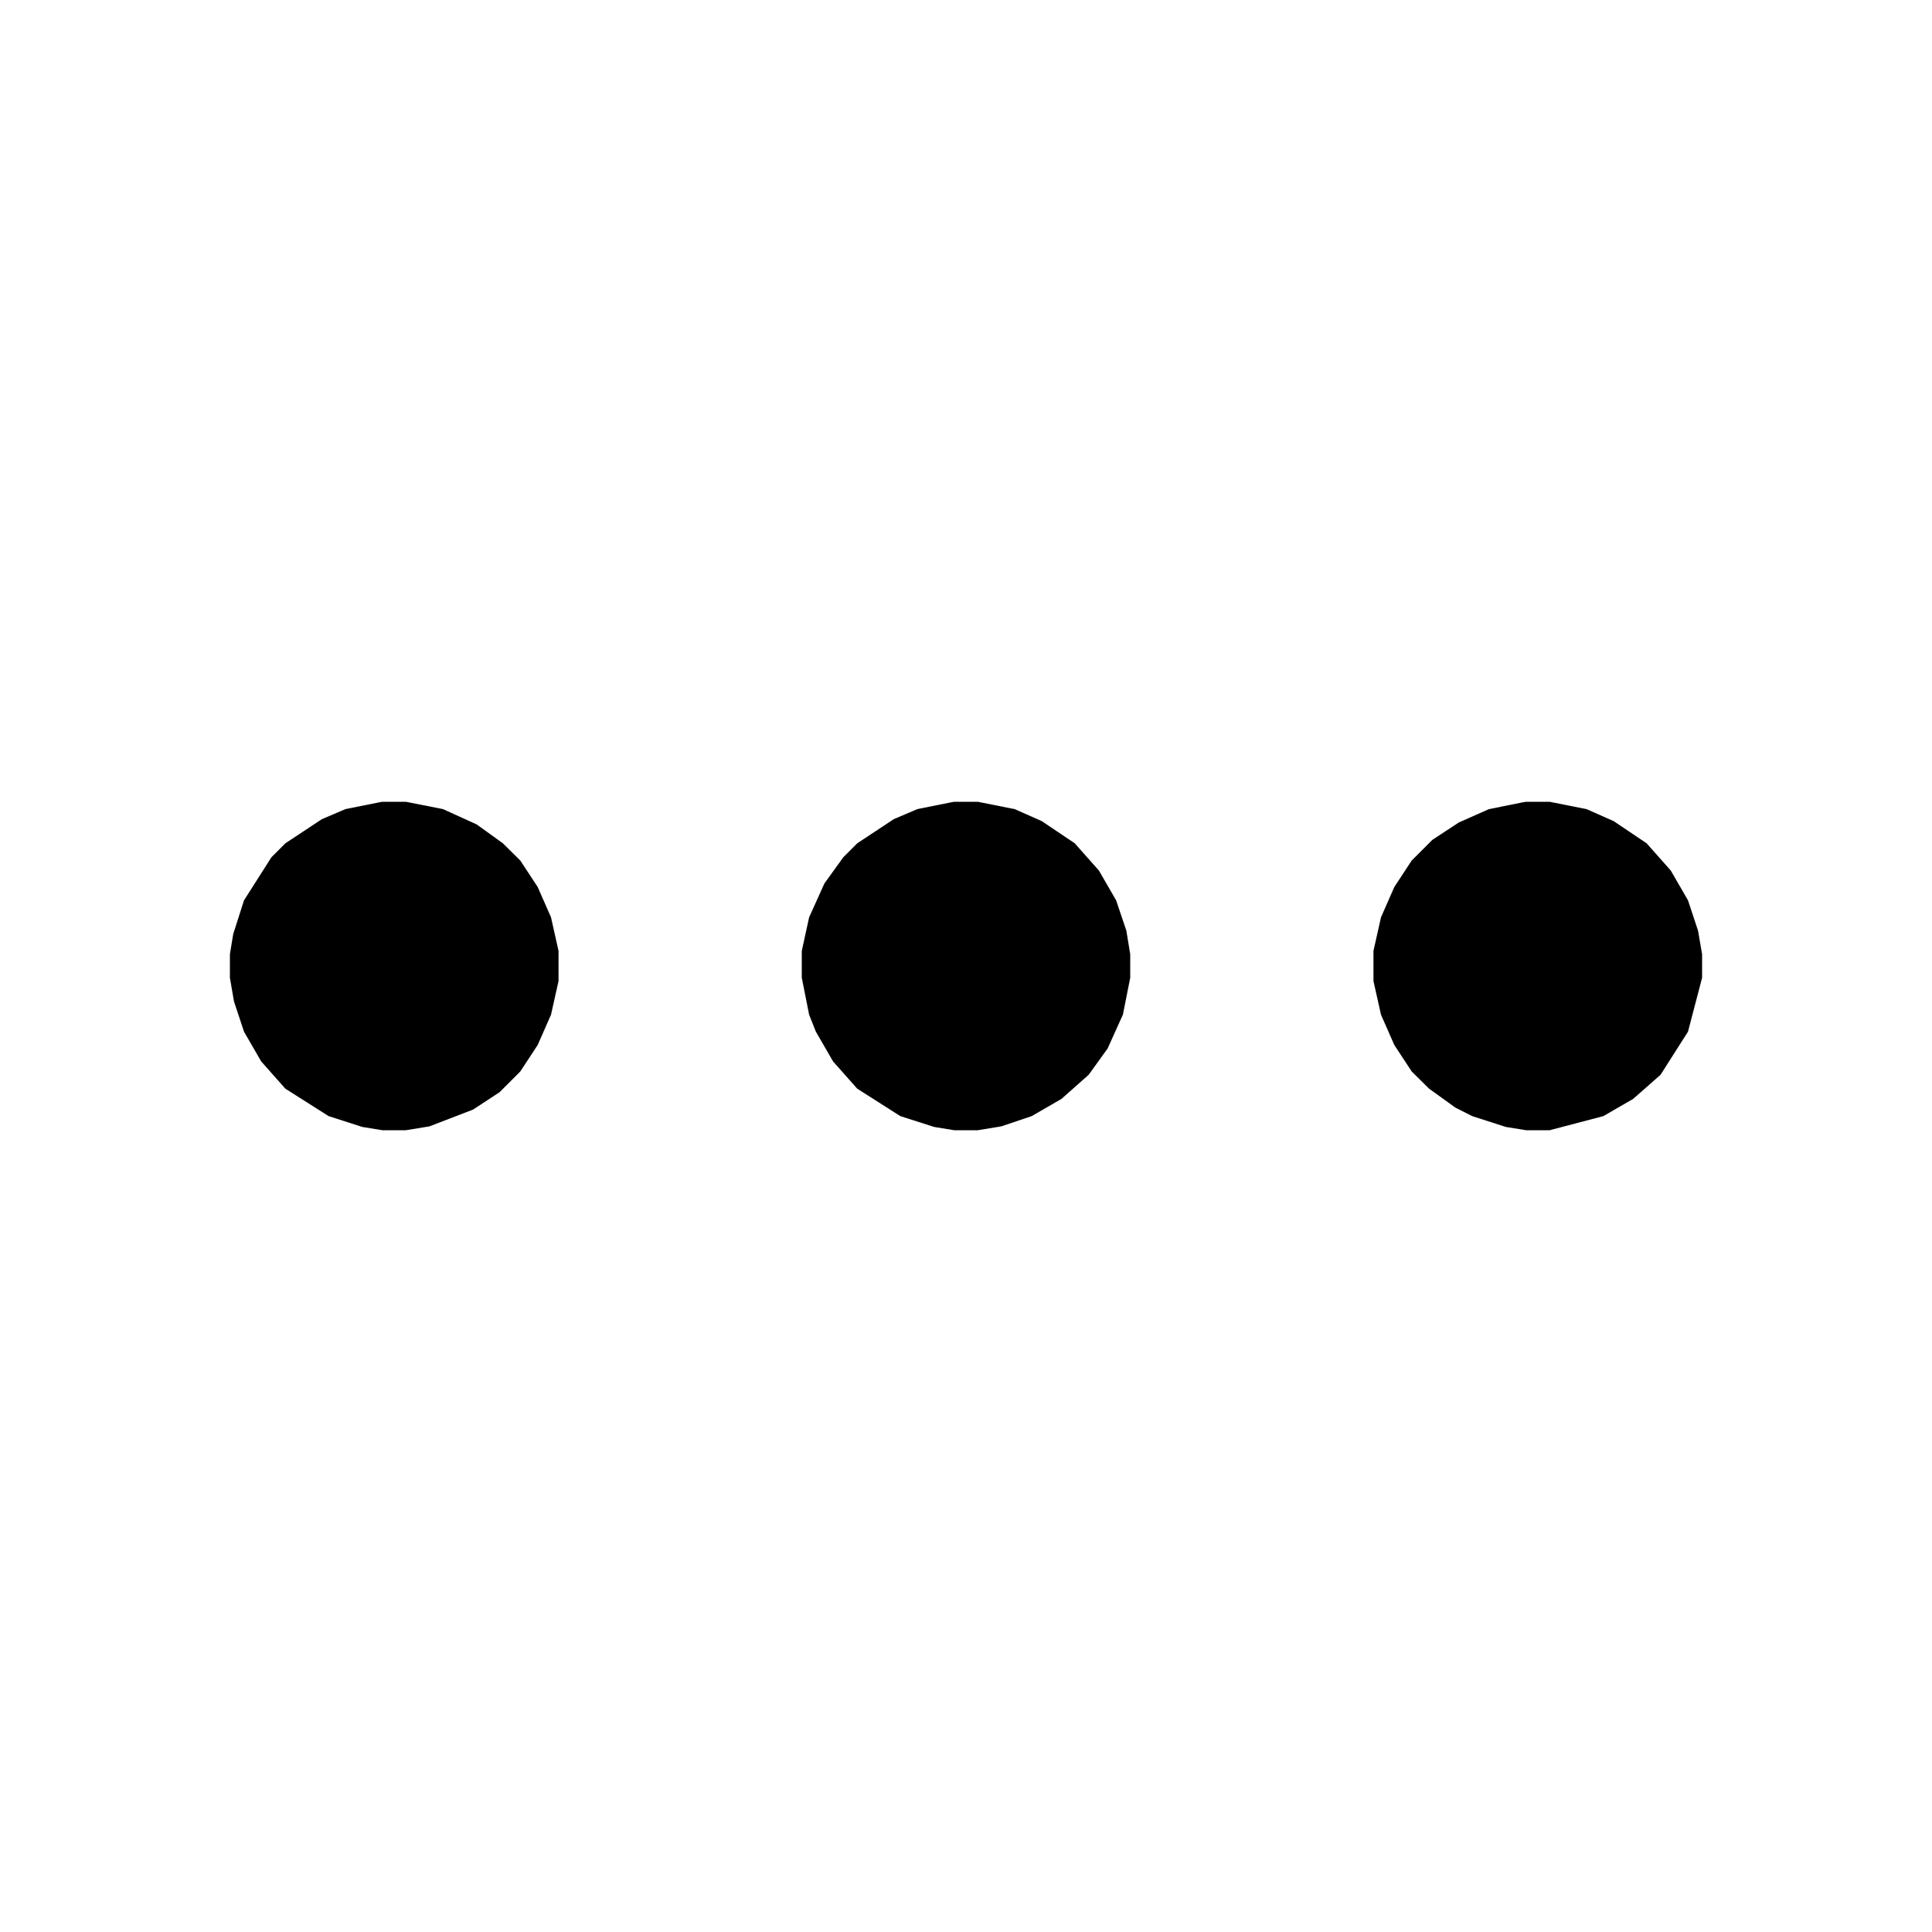
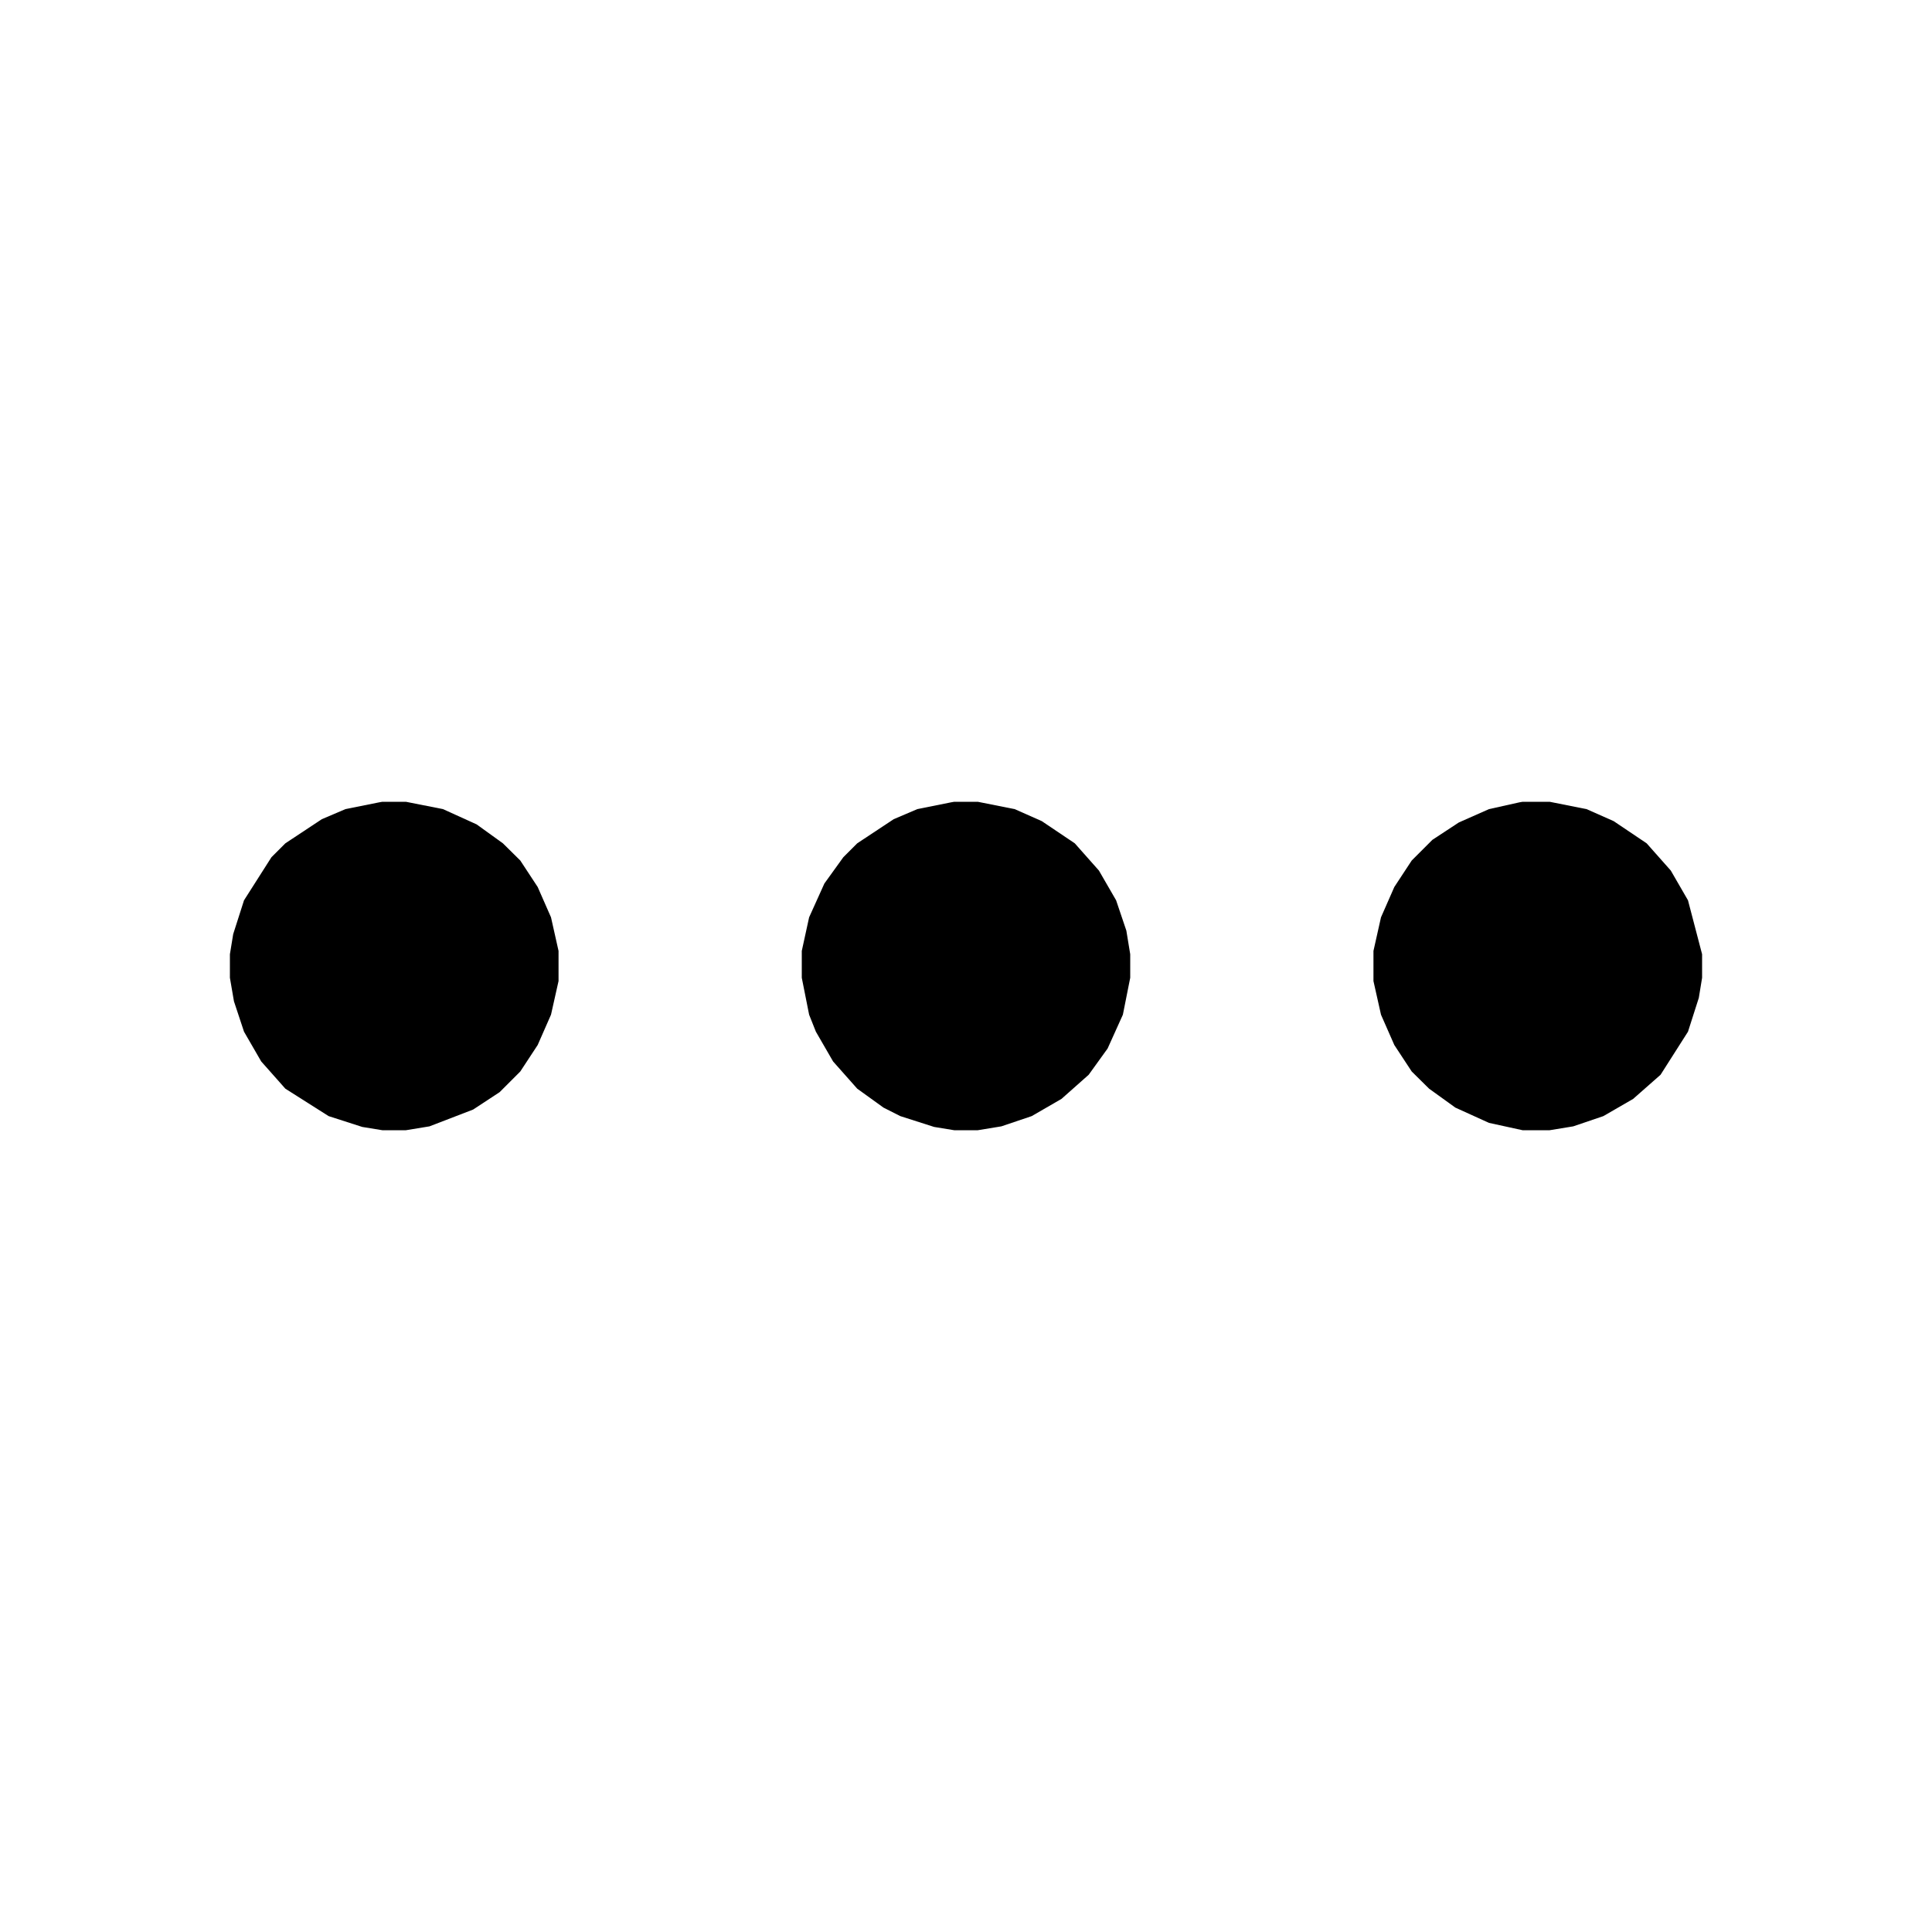
<svg xmlns="http://www.w3.org/2000/svg" width="100" height="100" viewBox="0 0 100 100" fill="#000000" fill-rule="evenodd">
-   <path d="M19.62,41.53 L17.88,41.88 L16.66,42.4 L14.77,43.65 L14.05,44.37 L12.63,46.6 L12.07,48.35 L11.9,49.39 L11.9,50.61 L12.11,51.83 L12.63,53.4 L13.52,54.94 L14.77,56.35 L17.01,57.77 L18.75,58.33 L19.79,58.5 L21.01,58.5 L22.23,58.3 L24.49,57.43 L25.86,56.53 L26.93,55.46 L27.83,54.09 L28.52,52.52 L28.91,50.78 L28.91,49.22 L28.52,47.48 L27.83,45.91 L26.93,44.54 L26.03,43.65 L24.67,42.67 L22.93,41.88 L21.01,41.5 L19.79,41.5 L19.62,41.53 Z M49.22,41.53 L47.48,41.88 L46.26,42.4 L44.37,43.65 L43.65,44.37 L42.67,45.73 L41.88,47.48 L41.5,49.22 L41.5,50.61 L41.88,52.52 L42.23,53.4 L43.12,54.94 L44.37,56.35 L46.6,57.77 L48.35,58.33 L49.39,58.5 L50.61,58.5 L51.83,58.3 L53.4,57.77 L54.94,56.88 L56.35,55.63 L57.33,54.27 L58.12,52.52 L58.5,50.61 L58.5,49.39 L58.3,48.17 L57.77,46.6 L56.88,45.06 L55.63,43.65 L53.92,42.5 L52.52,41.88 L50.61,41.5 L49.39,41.5 L49.22,41.53 Z M78.81,41.53 L77.07,41.88 L75.51,42.57 L74.14,43.47 L73.07,44.54 L72.17,45.91 L71.48,47.48 L71.09,49.22 L71.09,50.78 L71.48,52.52 L72.17,54.09 L73.07,55.46 L73.97,56.35 L75.33,57.33 L76.2,57.77 L77.94,58.33 L78.99,58.5 L80.21,58.5 L82.99,57.77 L84.53,56.88 L85.95,55.63 L87.37,53.4 L88.1,50.61 L88.1,49.39 L87.89,48.17 L87.37,46.6 L86.48,45.06 L85.23,43.65 L83.52,42.5 L82.12,41.88 L80.21,41.5 L78.99,41.5 L78.81,41.53 Z" />
+   <path d="M19.62,41.53 L17.88,41.88 L16.66,42.4 L14.77,43.65 L14.05,44.37 L12.63,46.6 L12.07,48.35 L11.9,49.39 L11.9,50.61 L12.11,51.83 L12.63,53.4 L13.52,54.94 L14.77,56.35 L17.01,57.77 L18.75,58.33 L19.79,58.5 L21.01,58.5 L22.23,58.3 L24.49,57.43 L25.86,56.53 L26.93,55.46 L27.83,54.09 L28.52,52.52 L28.91,50.78 L28.91,49.22 L28.52,47.48 L27.83,45.91 L26.93,44.54 L26.03,43.65 L24.67,42.67 L22.93,41.88 L21.01,41.5 L19.79,41.5 L19.62,41.53 Z M49.22,41.53 L47.48,41.88 L46.26,42.4 L44.37,43.65 L43.65,44.37 L42.67,45.73 L41.88,47.48 L41.5,49.22 L41.5,50.61 L41.88,52.52 L42.23,53.4 L43.12,54.94 L44.37,56.35 L45.73,57.33 L46.6,57.77 L48.35,58.33 L49.39,58.5 L50.61,58.5 L51.83,58.3 L53.4,57.77 L54.94,56.88 L56.35,55.63 L57.33,54.27 L58.12,52.52 L58.5,50.61 L58.5,49.39 L58.3,48.17 L57.77,46.6 L56.88,45.06 L55.63,43.65 L53.92,42.5 L52.52,41.88 L50.61,41.5 L49.39,41.5 L49.22,41.53 Z M78.64,41.53 L77.07,41.88 L75.51,42.57 L74.14,43.47 L73.07,44.54 L72.17,45.91 L71.48,47.48 L71.09,49.22 L71.09,50.78 L71.48,52.52 L72.17,54.09 L73.07,55.46 L73.97,56.35 L75.33,57.33 L77.07,58.12 L78.81,58.5 L80.21,58.5 L81.43,58.3 L82.99,57.77 L84.53,56.88 L85.95,55.63 L87.37,53.4 L87.93,51.65 L88.1,50.61 L88.1,49.39 L87.37,46.6 L86.48,45.06 L85.23,43.65 L83.52,42.5 L82.12,41.88 L80.21,41.5 L78.81,41.5 L78.64,41.53 Z" />
</svg>
